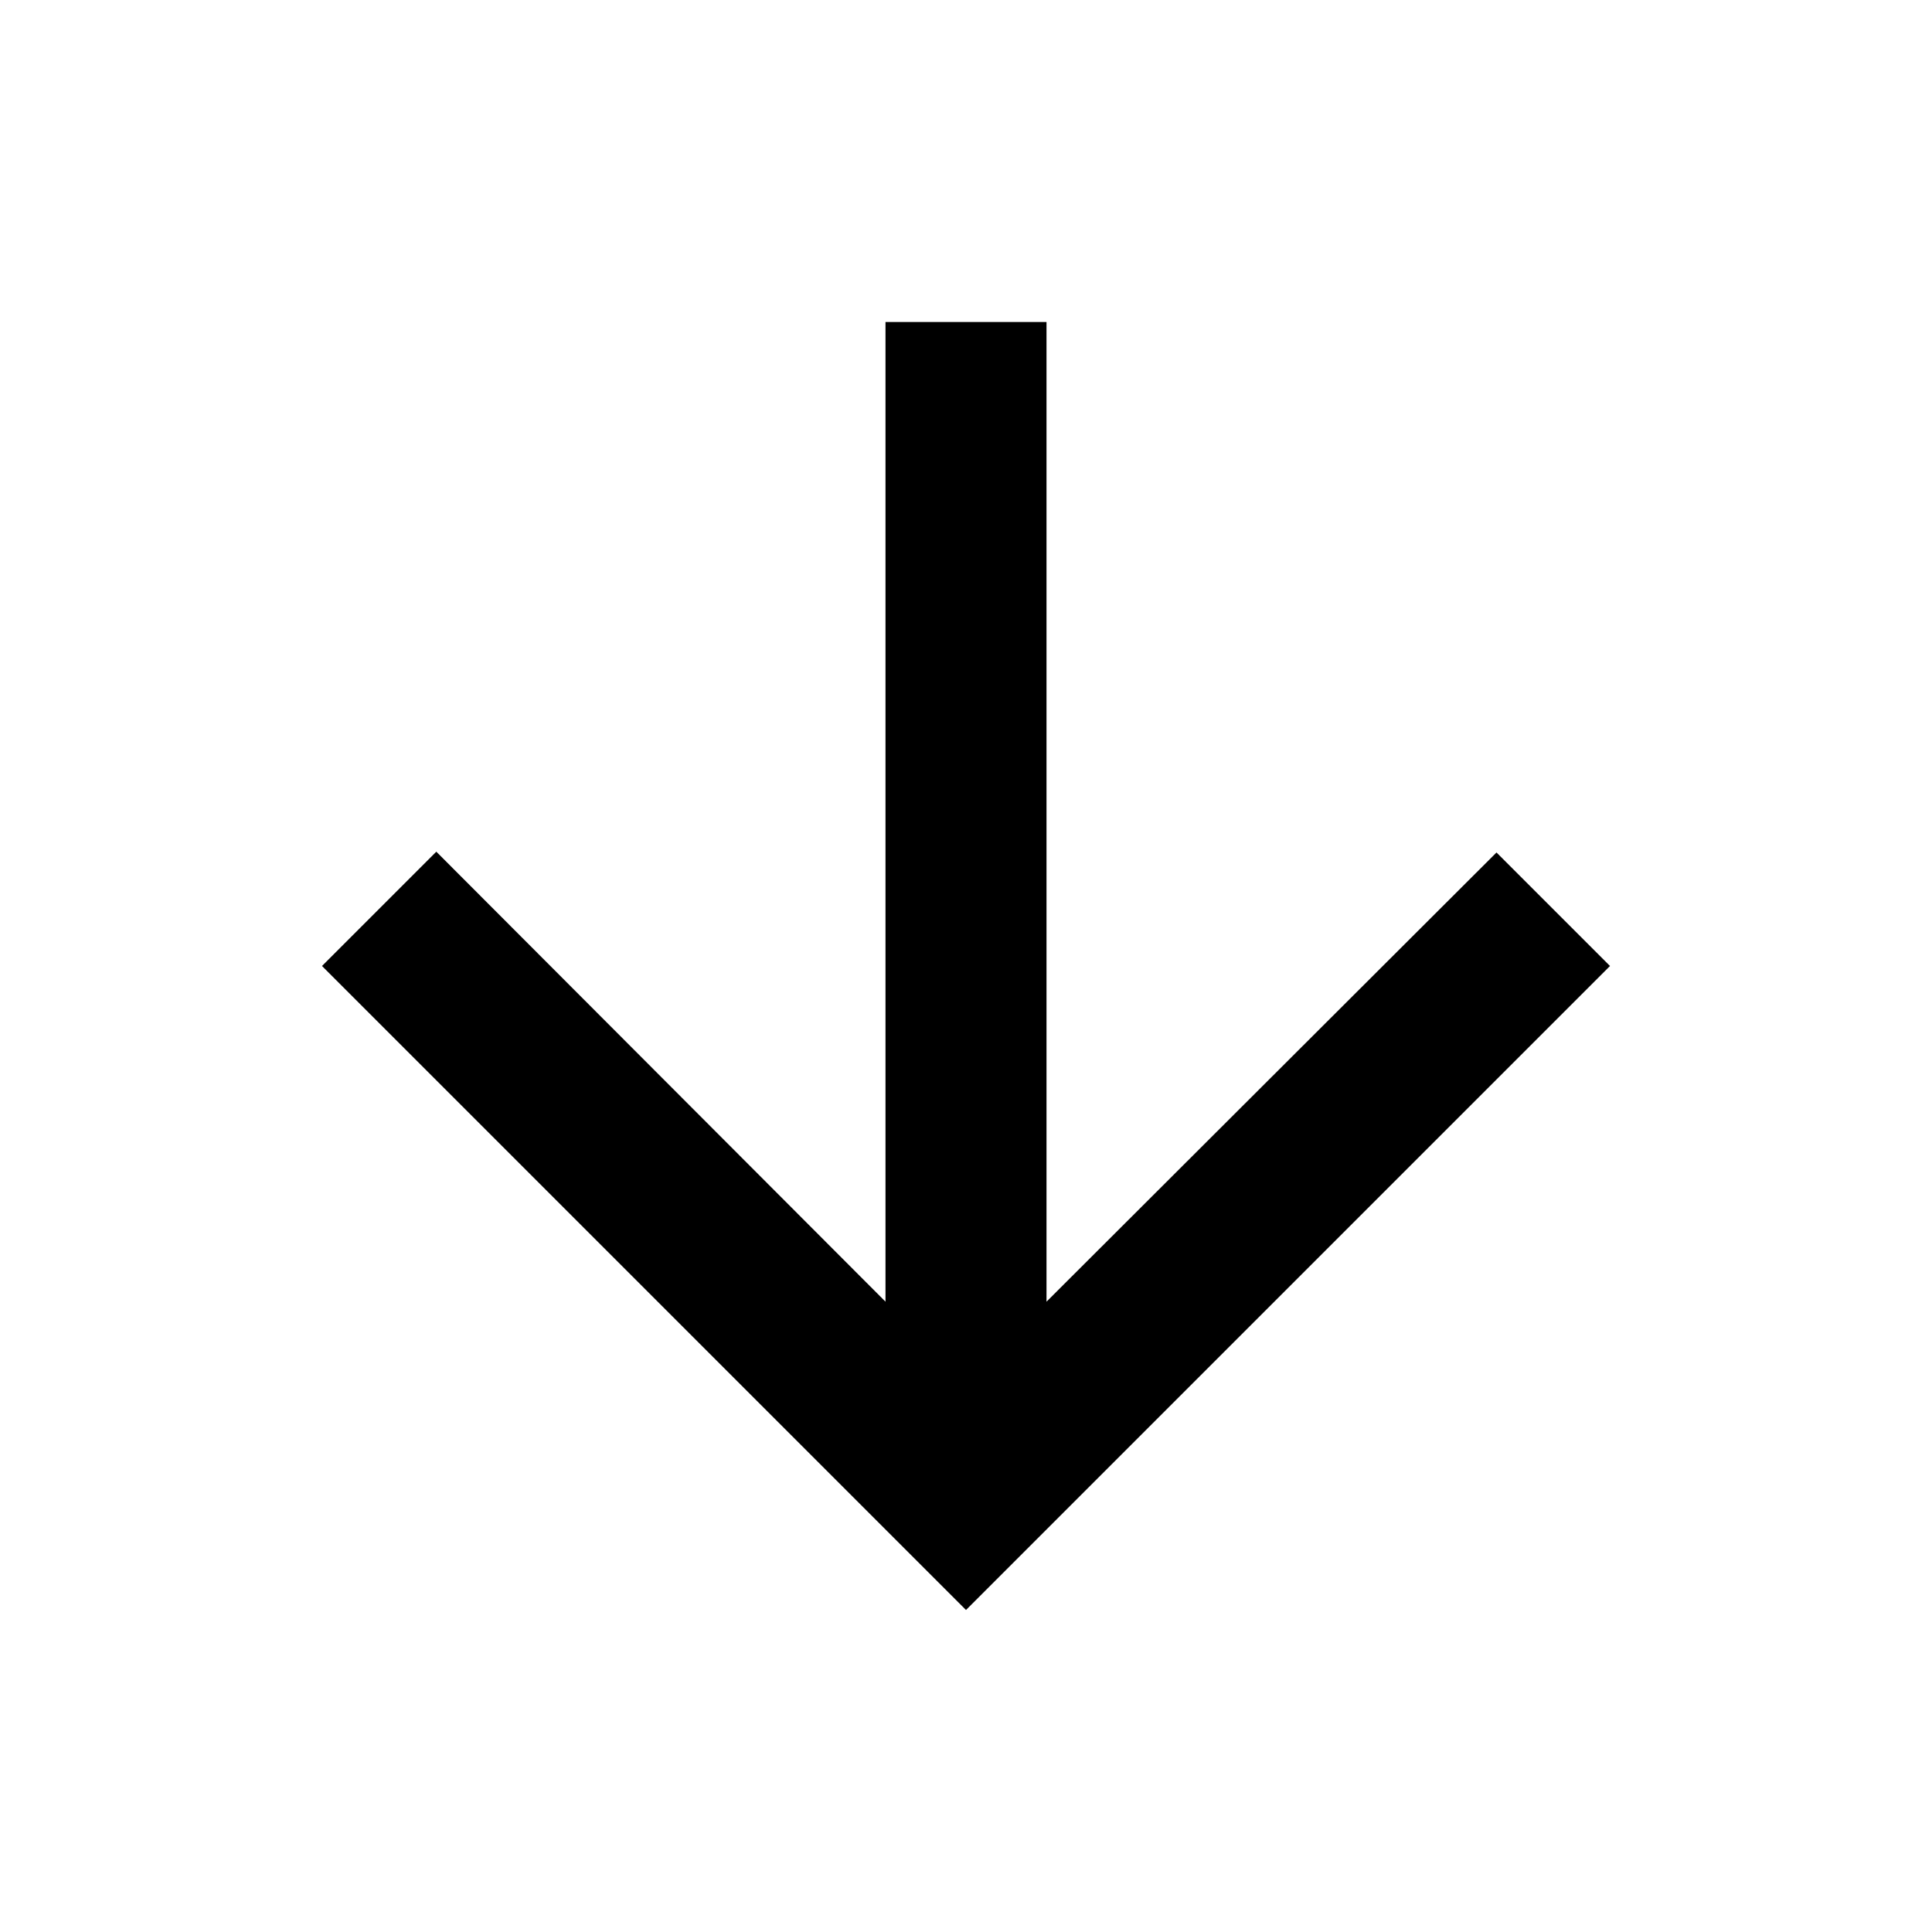
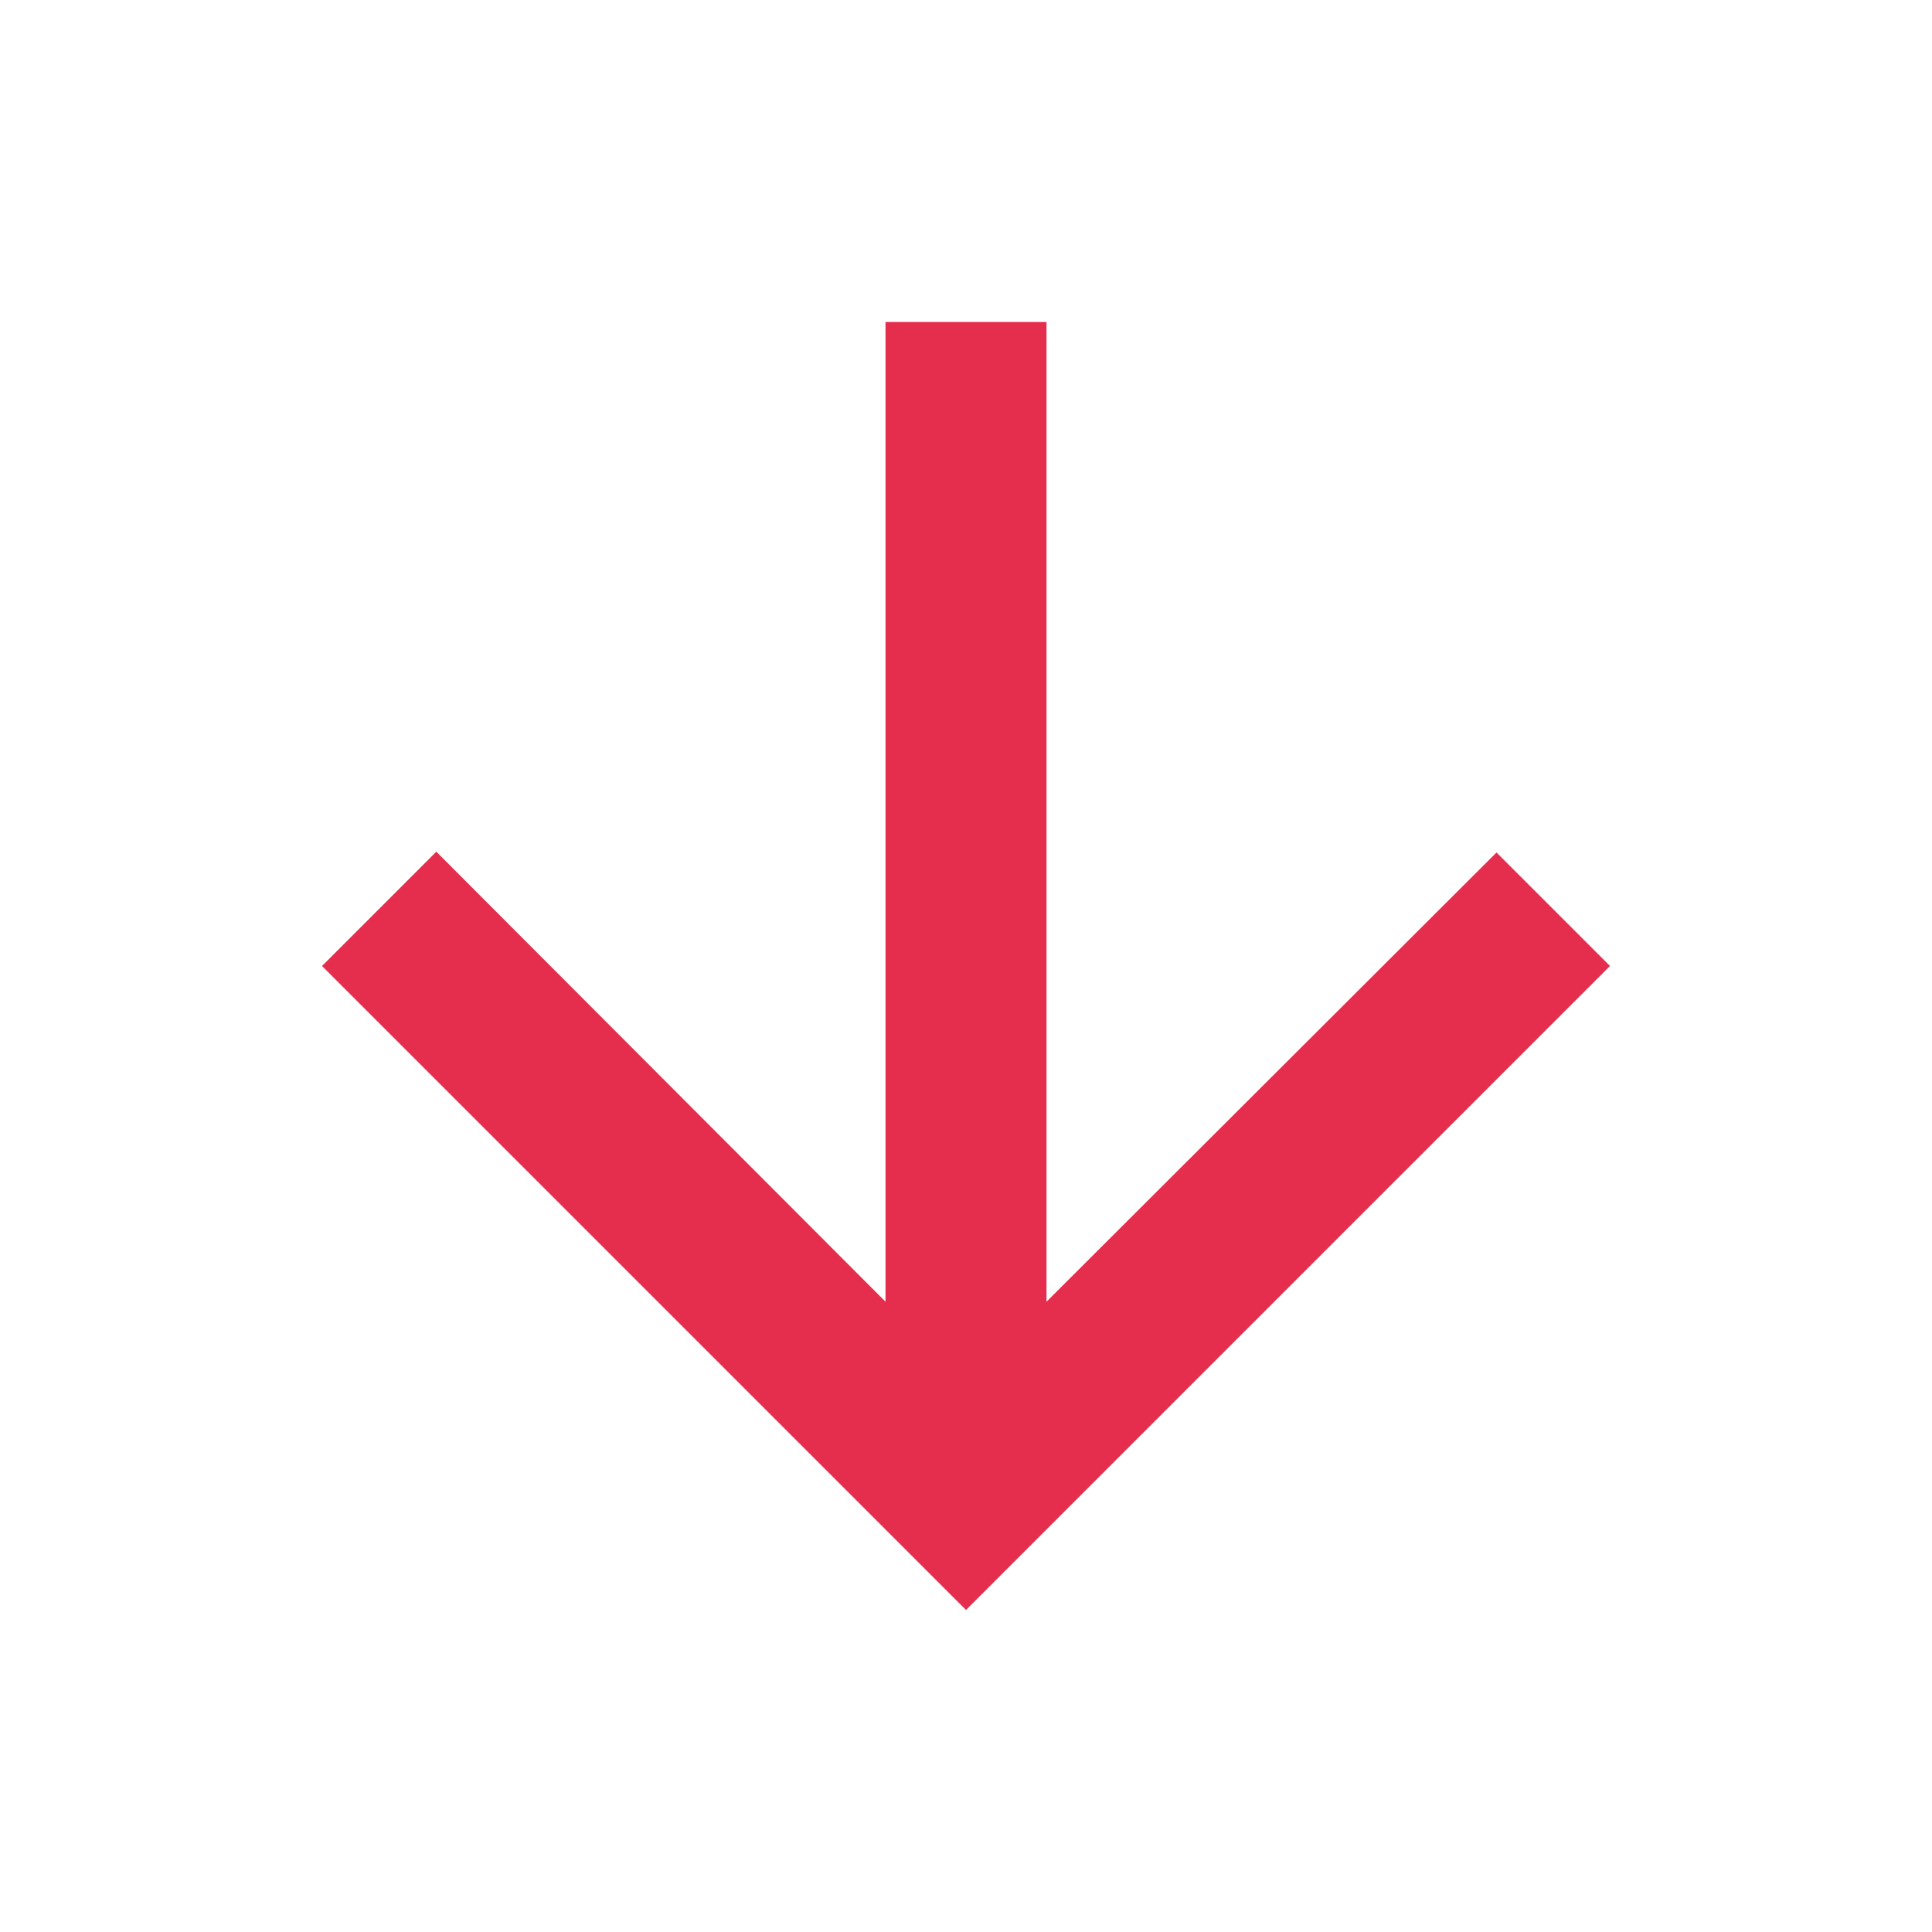
- <svg xmlns="http://www.w3.org/2000/svg" height="24px" viewBox="0 0 24 24" width="24px" fill="#000000">
+ <svg xmlns="http://www.w3.org/2000/svg" height="24px" viewBox="0 0 24 24" width="24px" fill="#E52E4D">
  <path d="M0 0h24v24H0V0z" fill="none" />
  <path d="M20 12l-1.41-1.41L13 16.17V4h-2v12.17l-5.58-5.59L4 12l8 8 8-8z" />
</svg>
